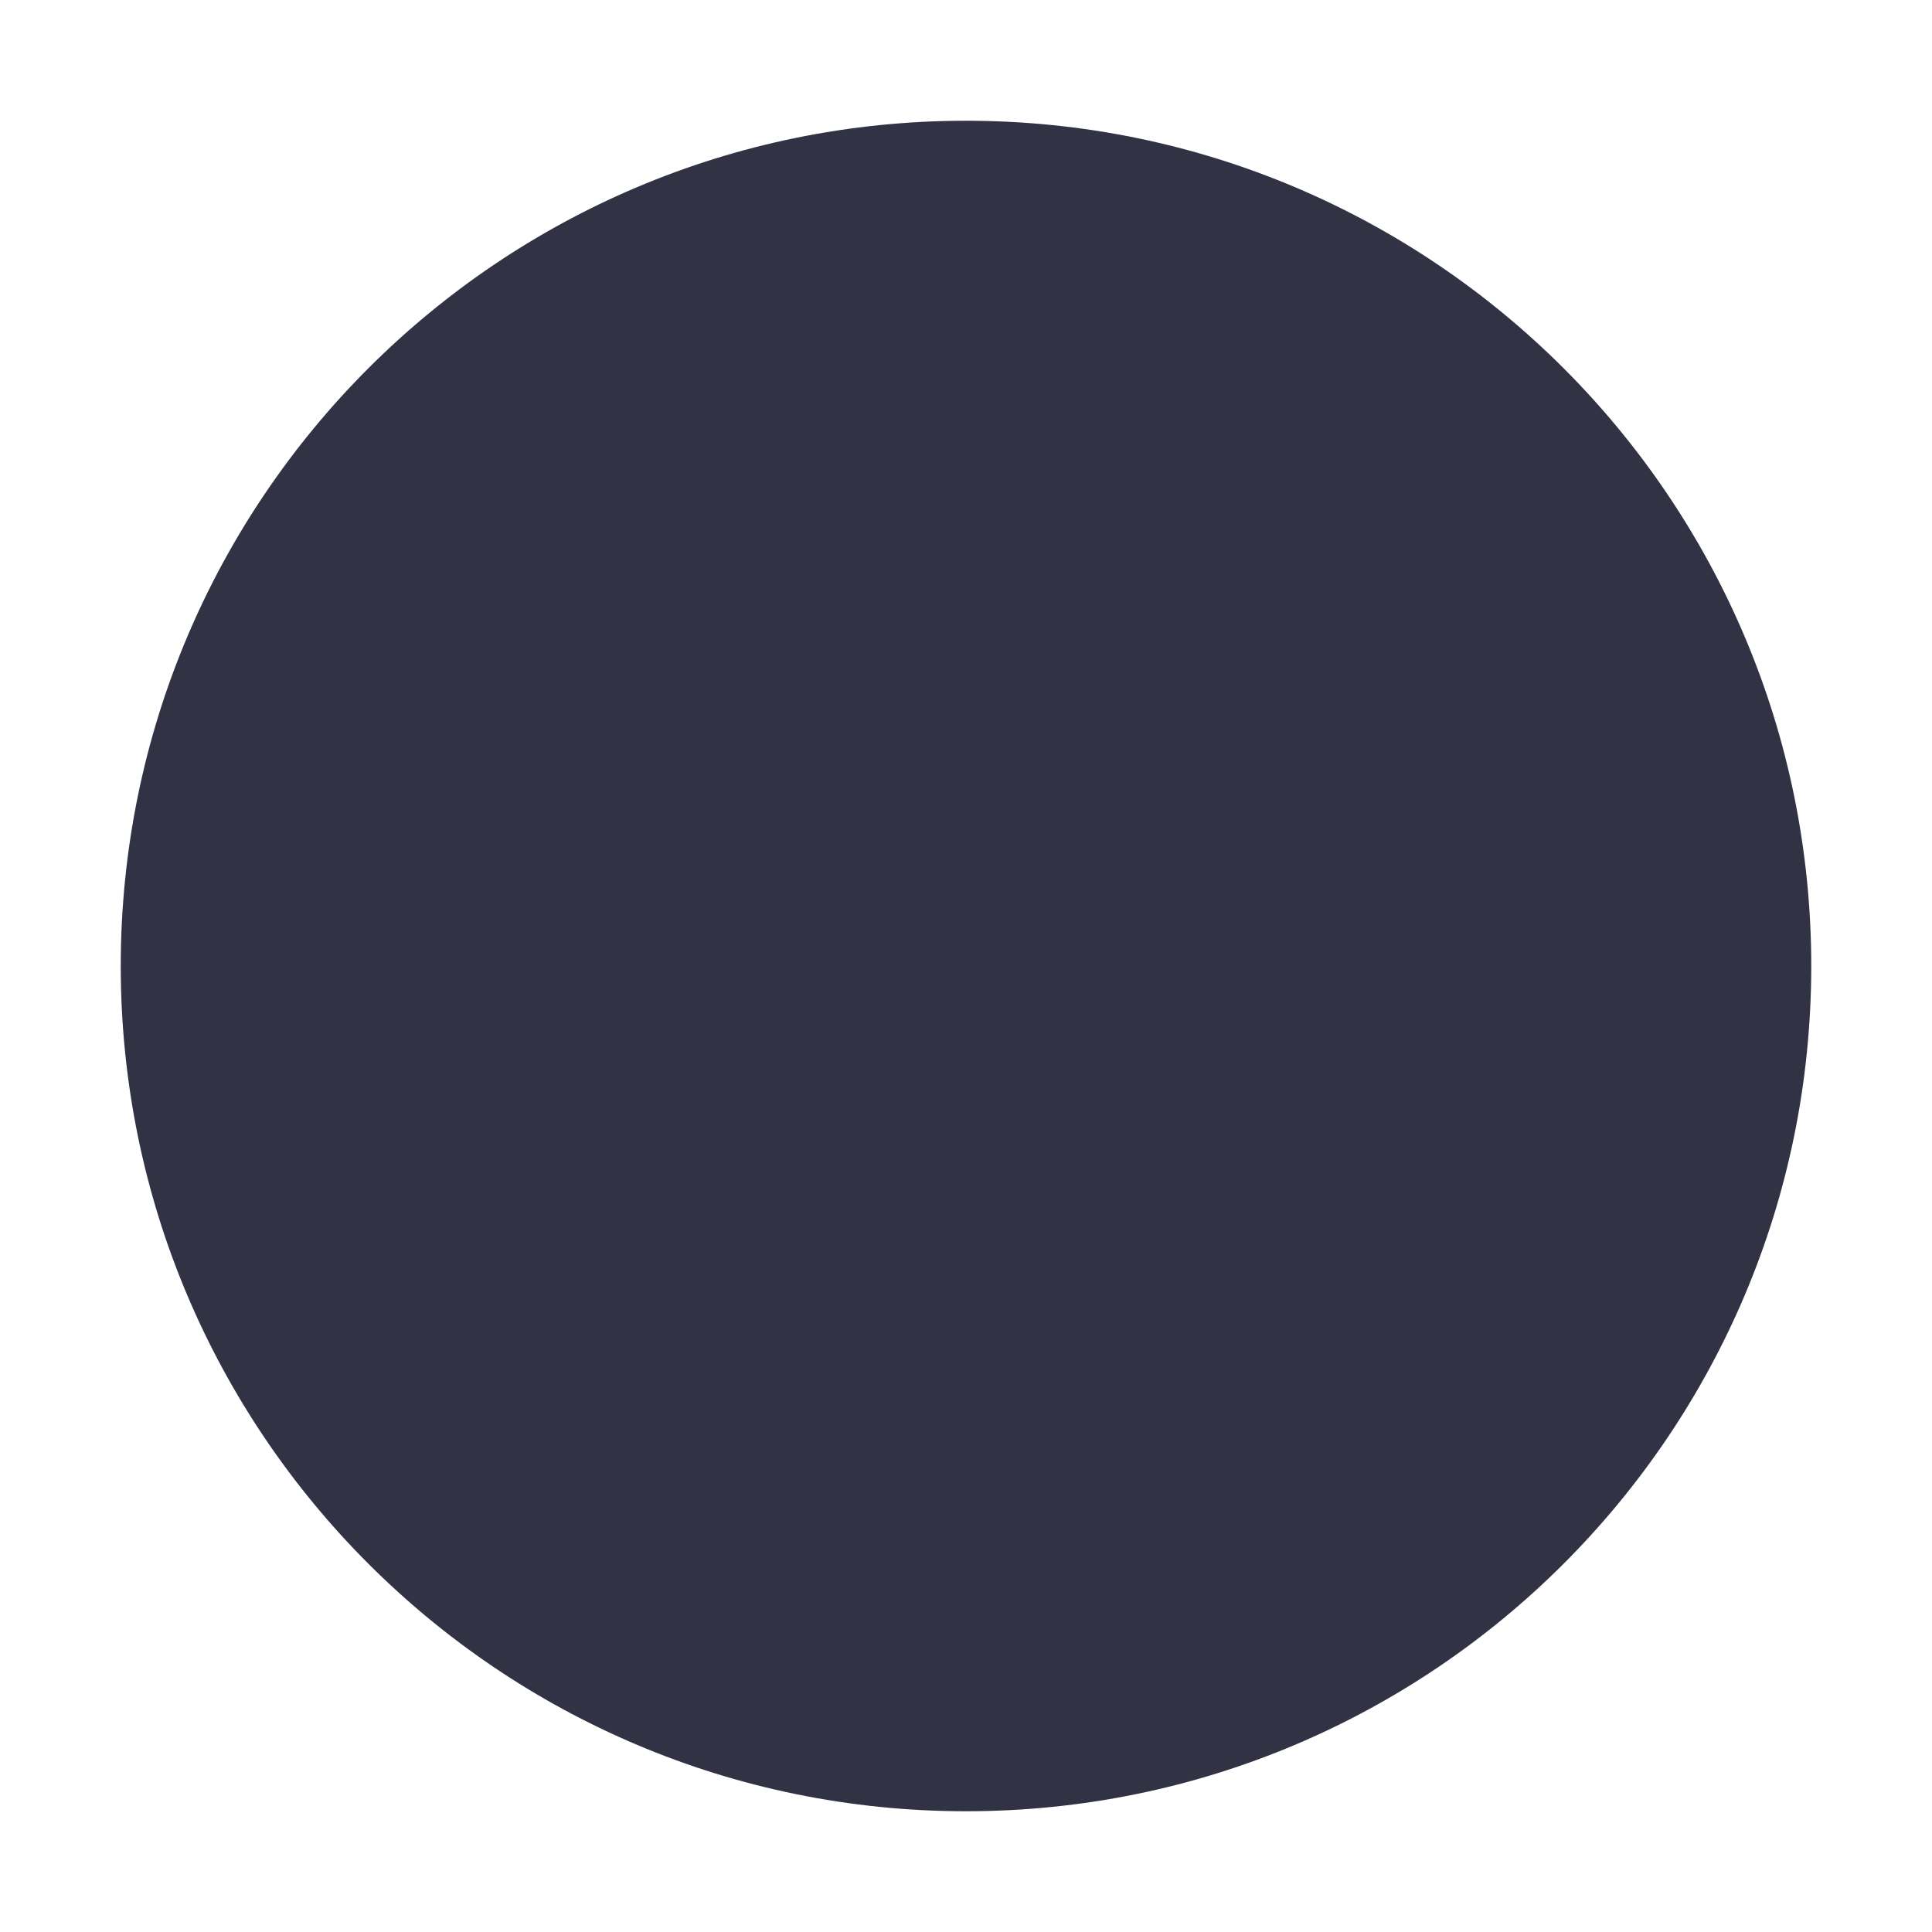
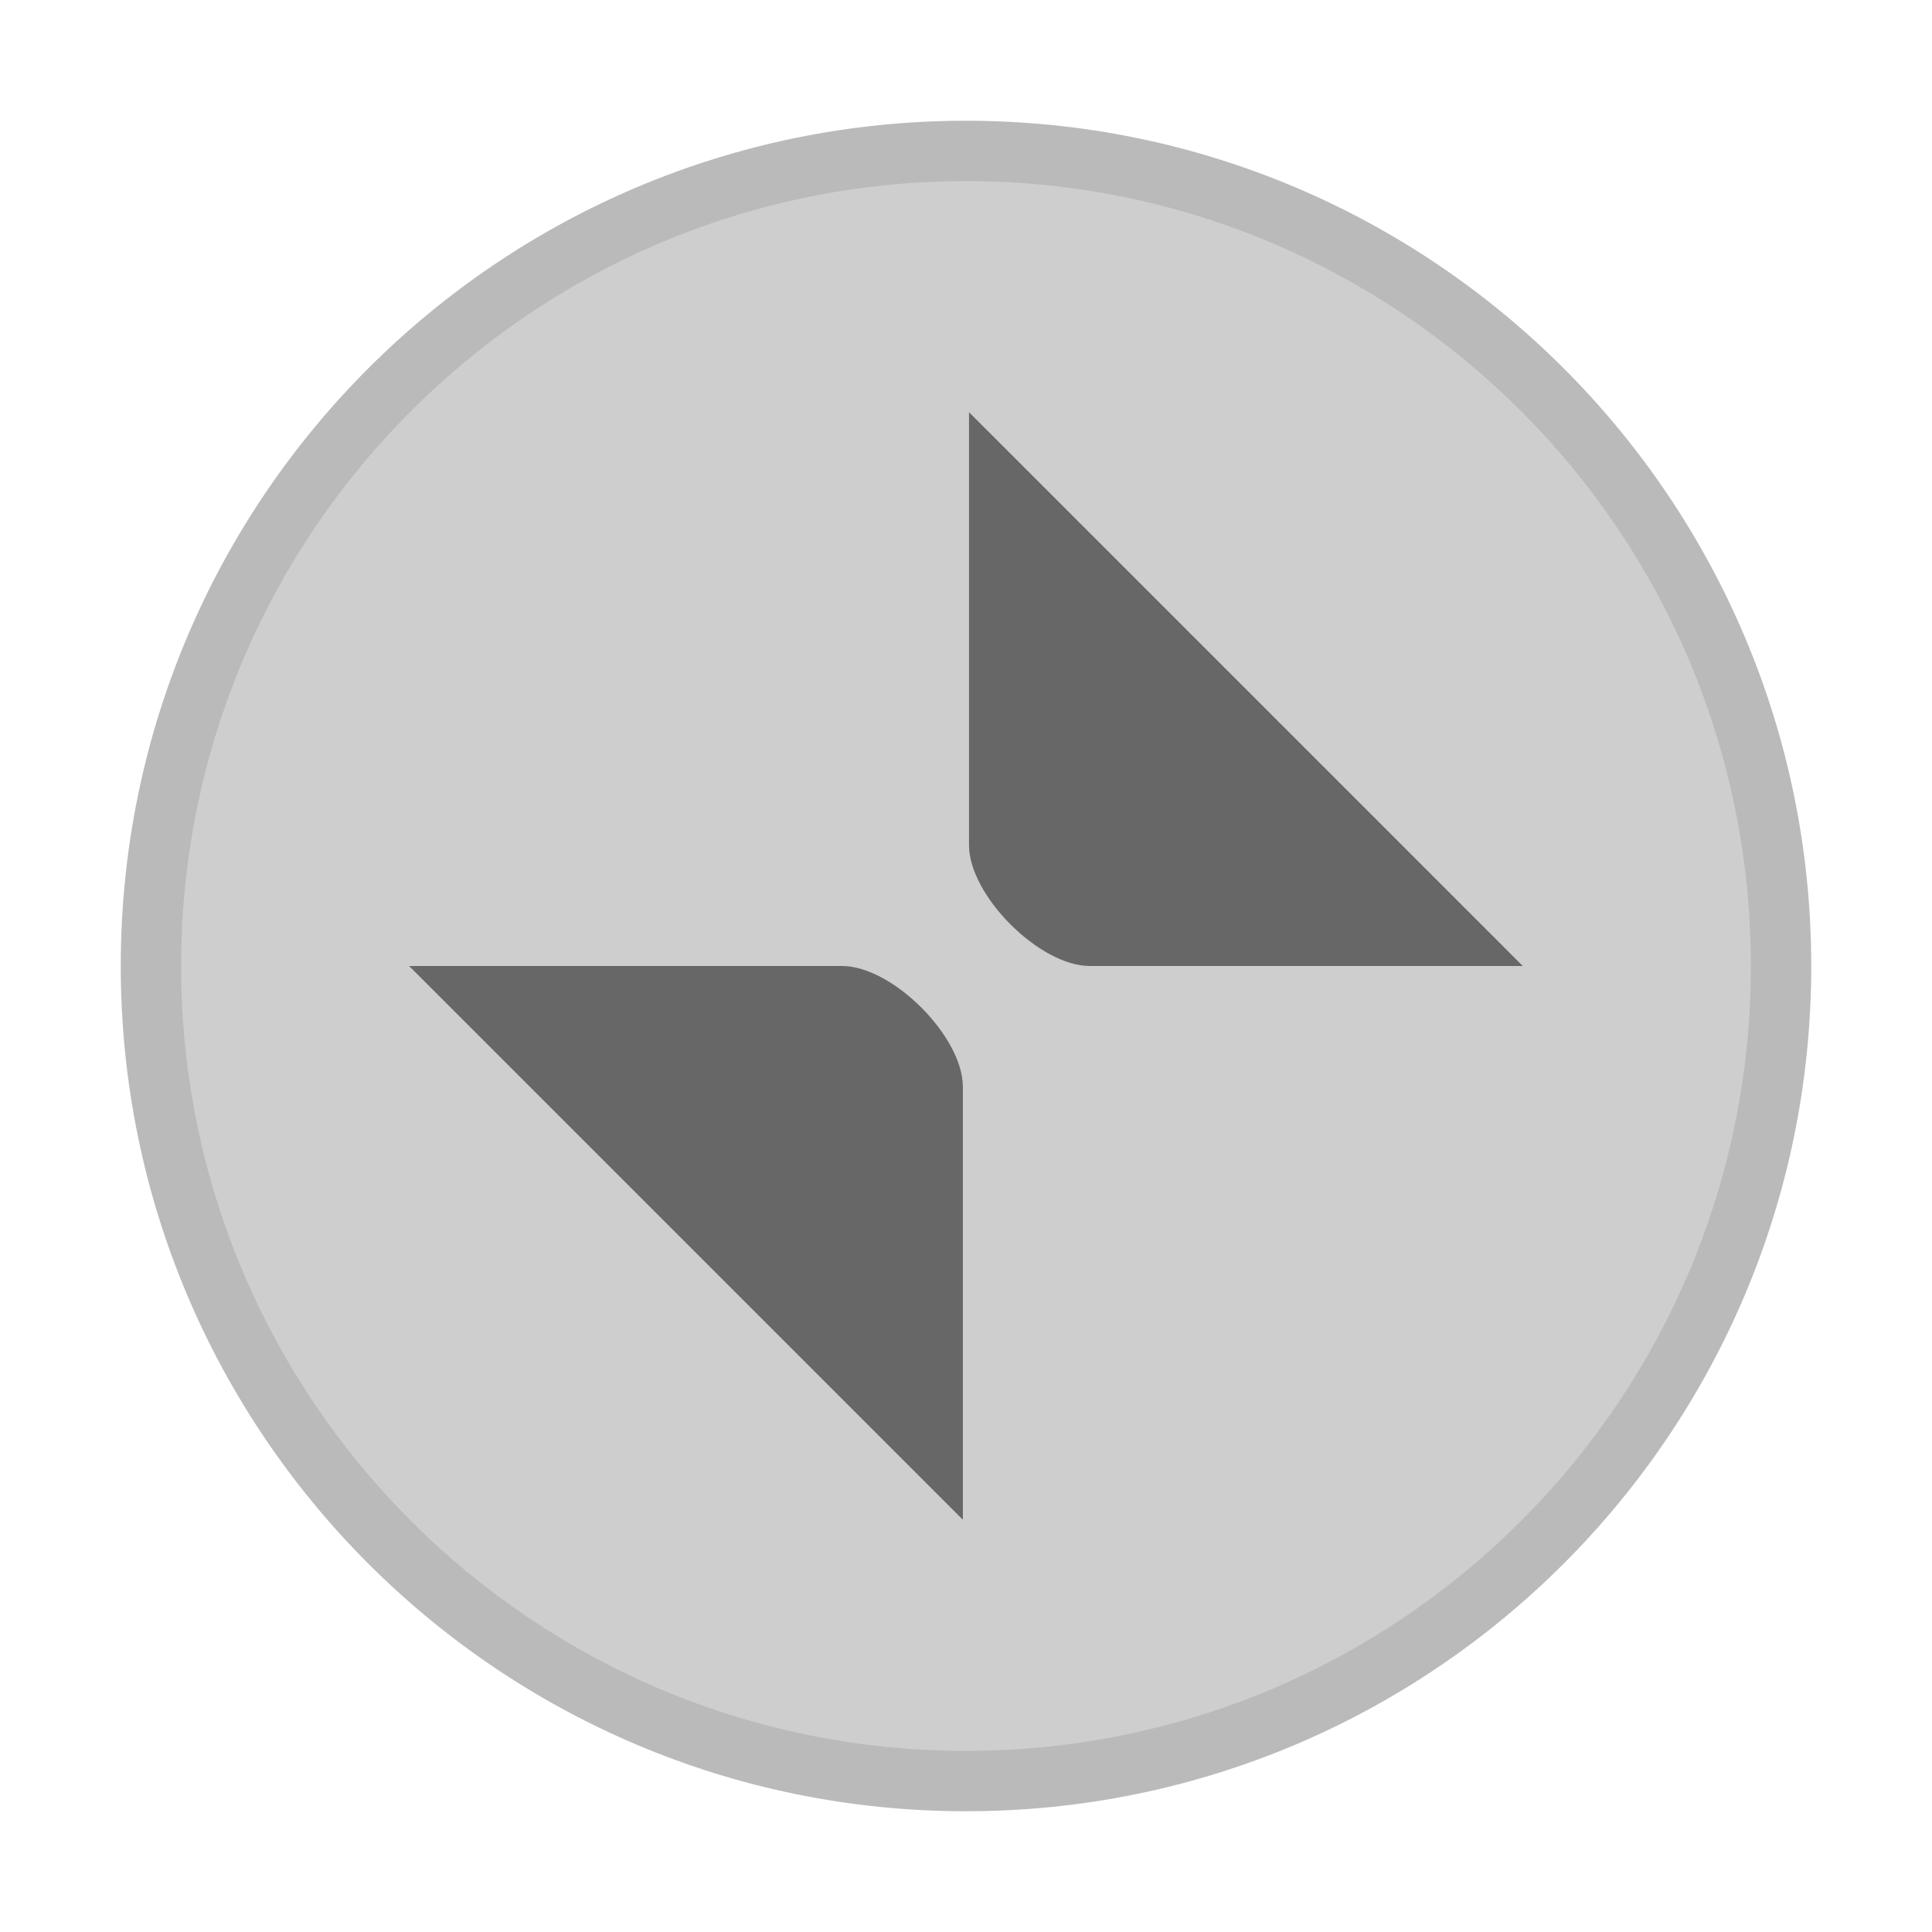
<svg xmlns="http://www.w3.org/2000/svg" width="16" height="16" version="1.1">
  <g id="titlebutton-minimize-backdrop" transform="translate(-253 268.64)">
    <rect x="253" y="-268.64" width="16" height="16" ry="1.6931e-5" opacity="0" stroke-width=".474" style="paint-order:markers stroke fill" />
    <g transform="translate(254,-267.64)" enable-background="new">
      <g transform="translate(-5,-1033.4)" fill-rule="evenodd">
-         <path d="m12 1047.4c3.866 0 7-3.134 7-7s-3.134-7-7-7c-3.866 0-7 3.134-7 7s3.134 7 7 7" fill="#313244" />
+         <path d="m12 1047.4c3.866 0 7-3.134 7-7s-3.134-7-7-7c-3.866 0-7 3.134-7 7s3.134 7 7 7" fill="#bababa" />
+         <path d="m12 1046.9c3.59 0 6.5-2.91 6.5-6.5 0-3.59-2.91-6.5-6.5-6.5-3.59 0-6.5 2.91-6.5 6.5 0 3.59 2.91 6.5 6.5 6.5" fill="#cecece" />
      </g>
    </g>
  </g>
+   <path d="m8.025 3.414v3.586c0 0.416 0.584 1 1 1h3.586zm-4.637 4.586 4.586 4.586v-3.586c0-0.416-0.584-1-1-1z" opacity=".5" stroke-width="3.78" />
</svg>
